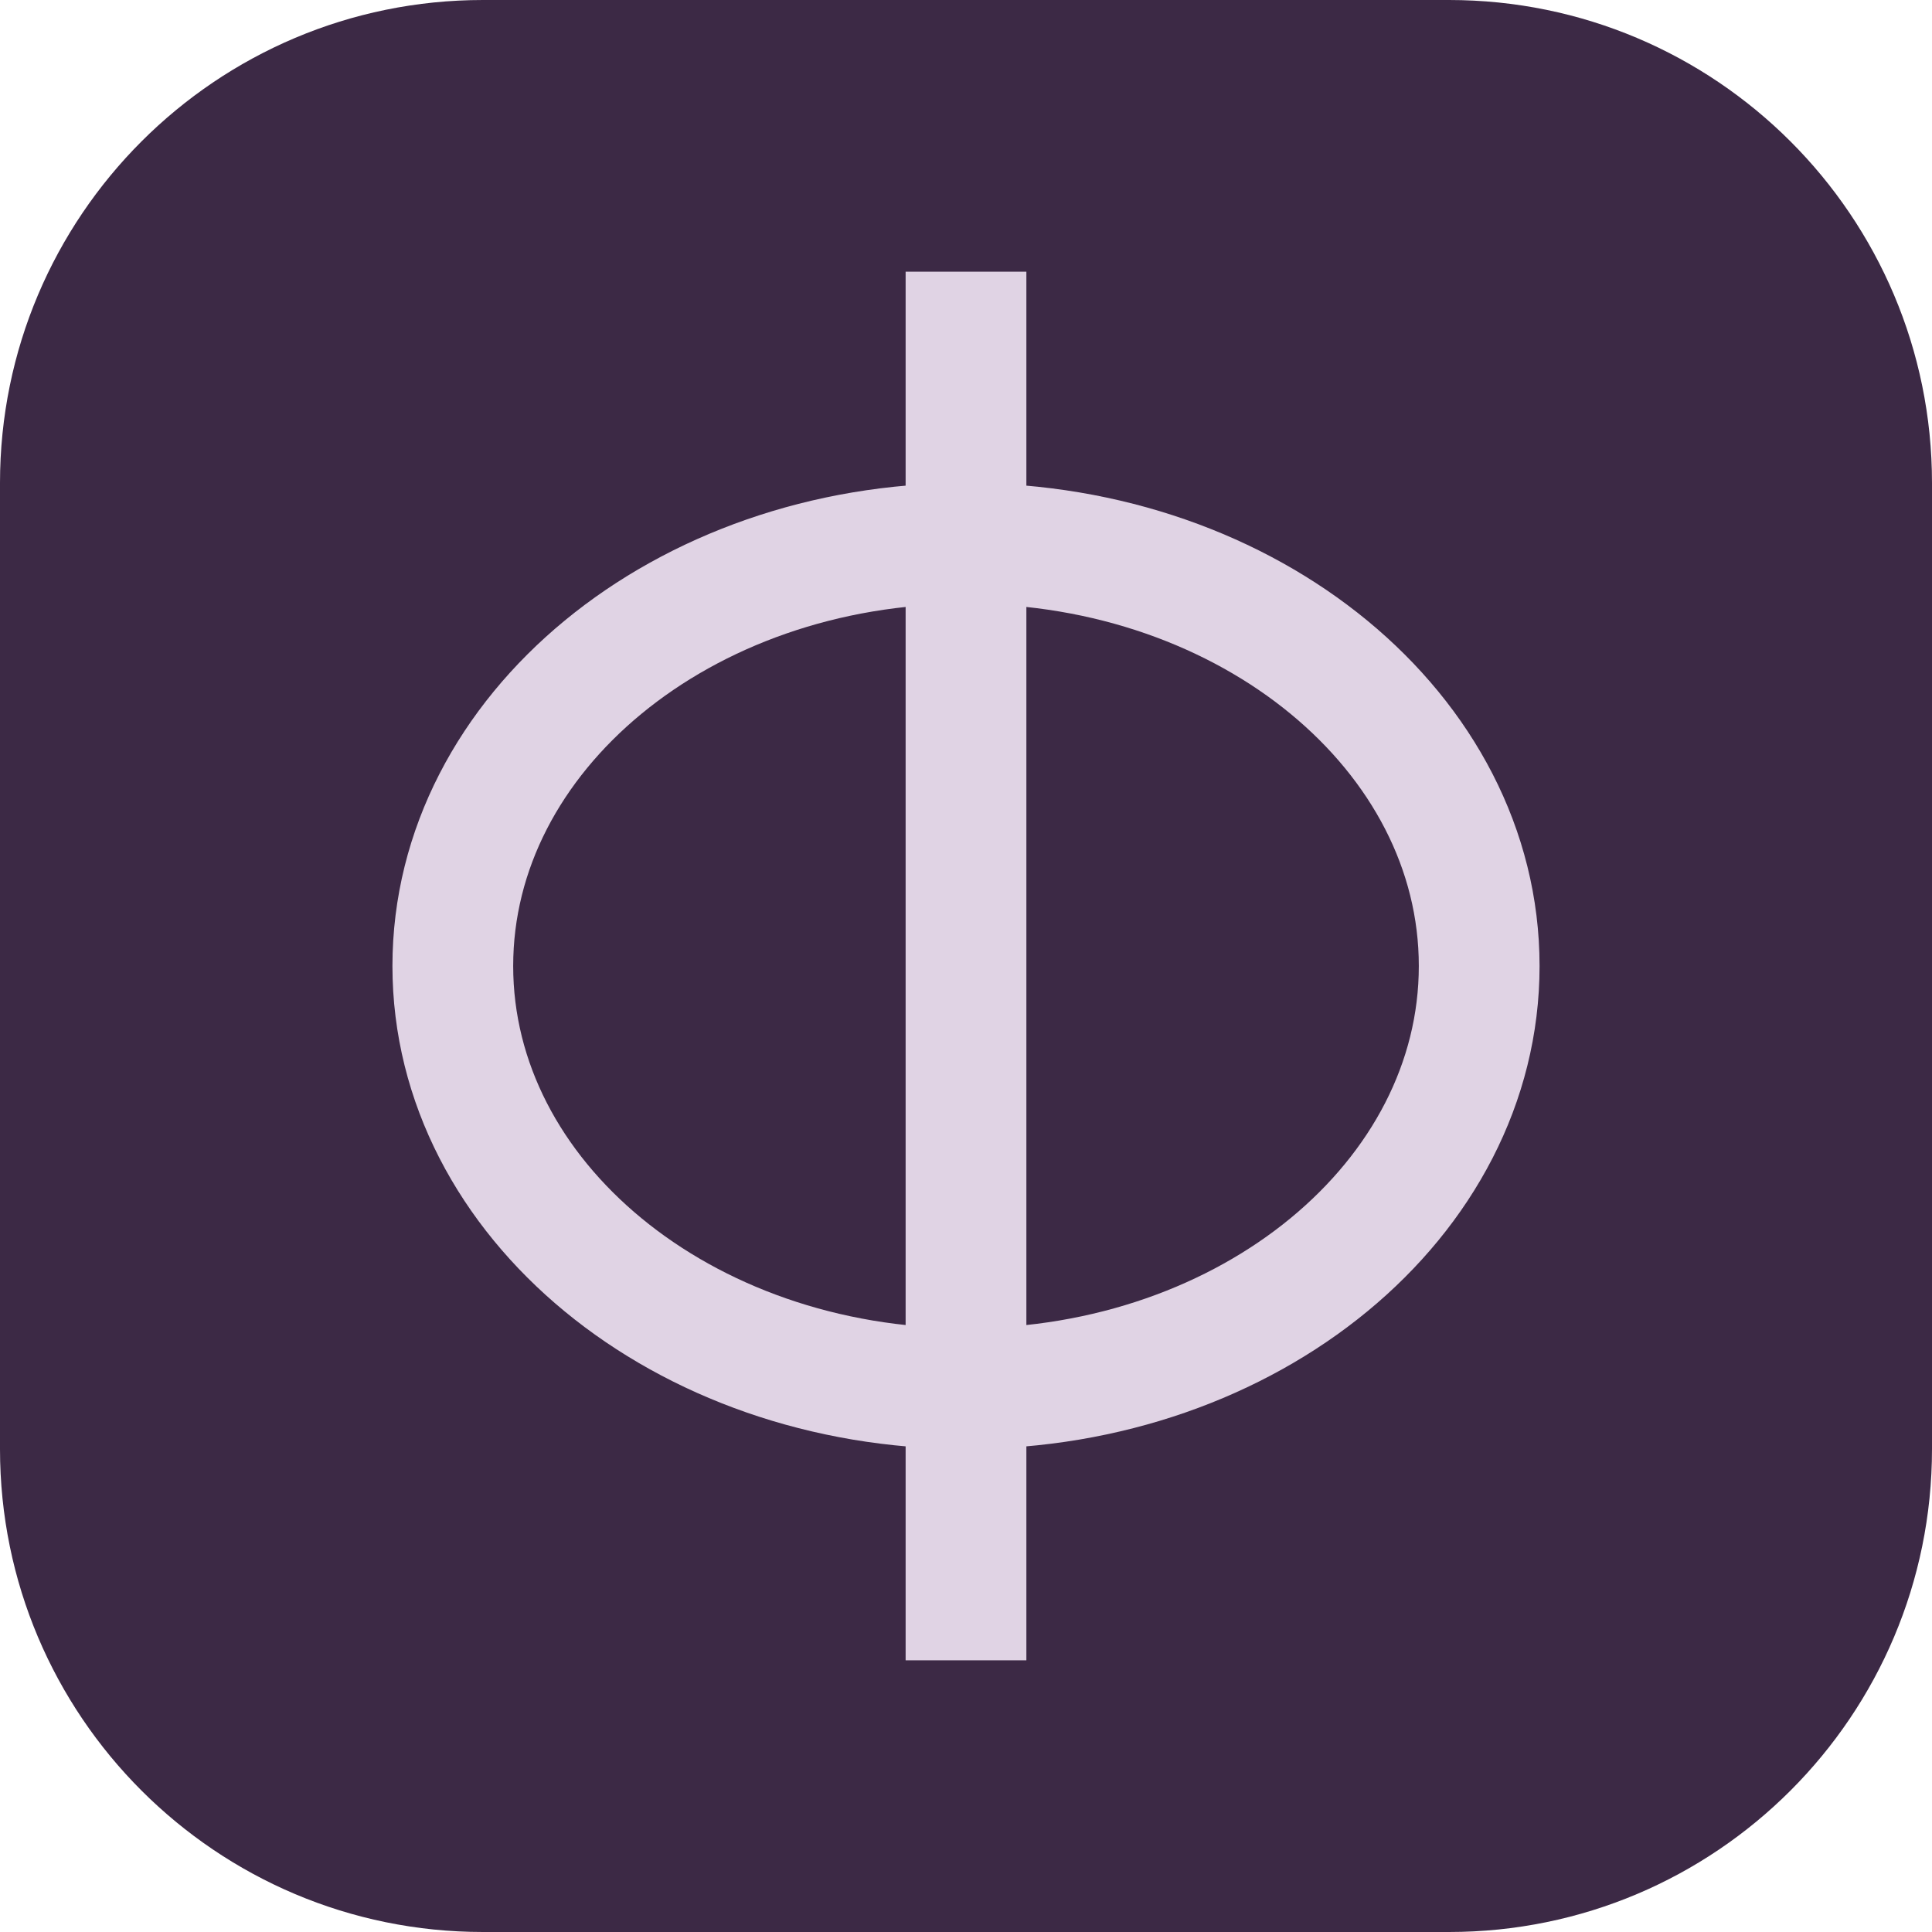
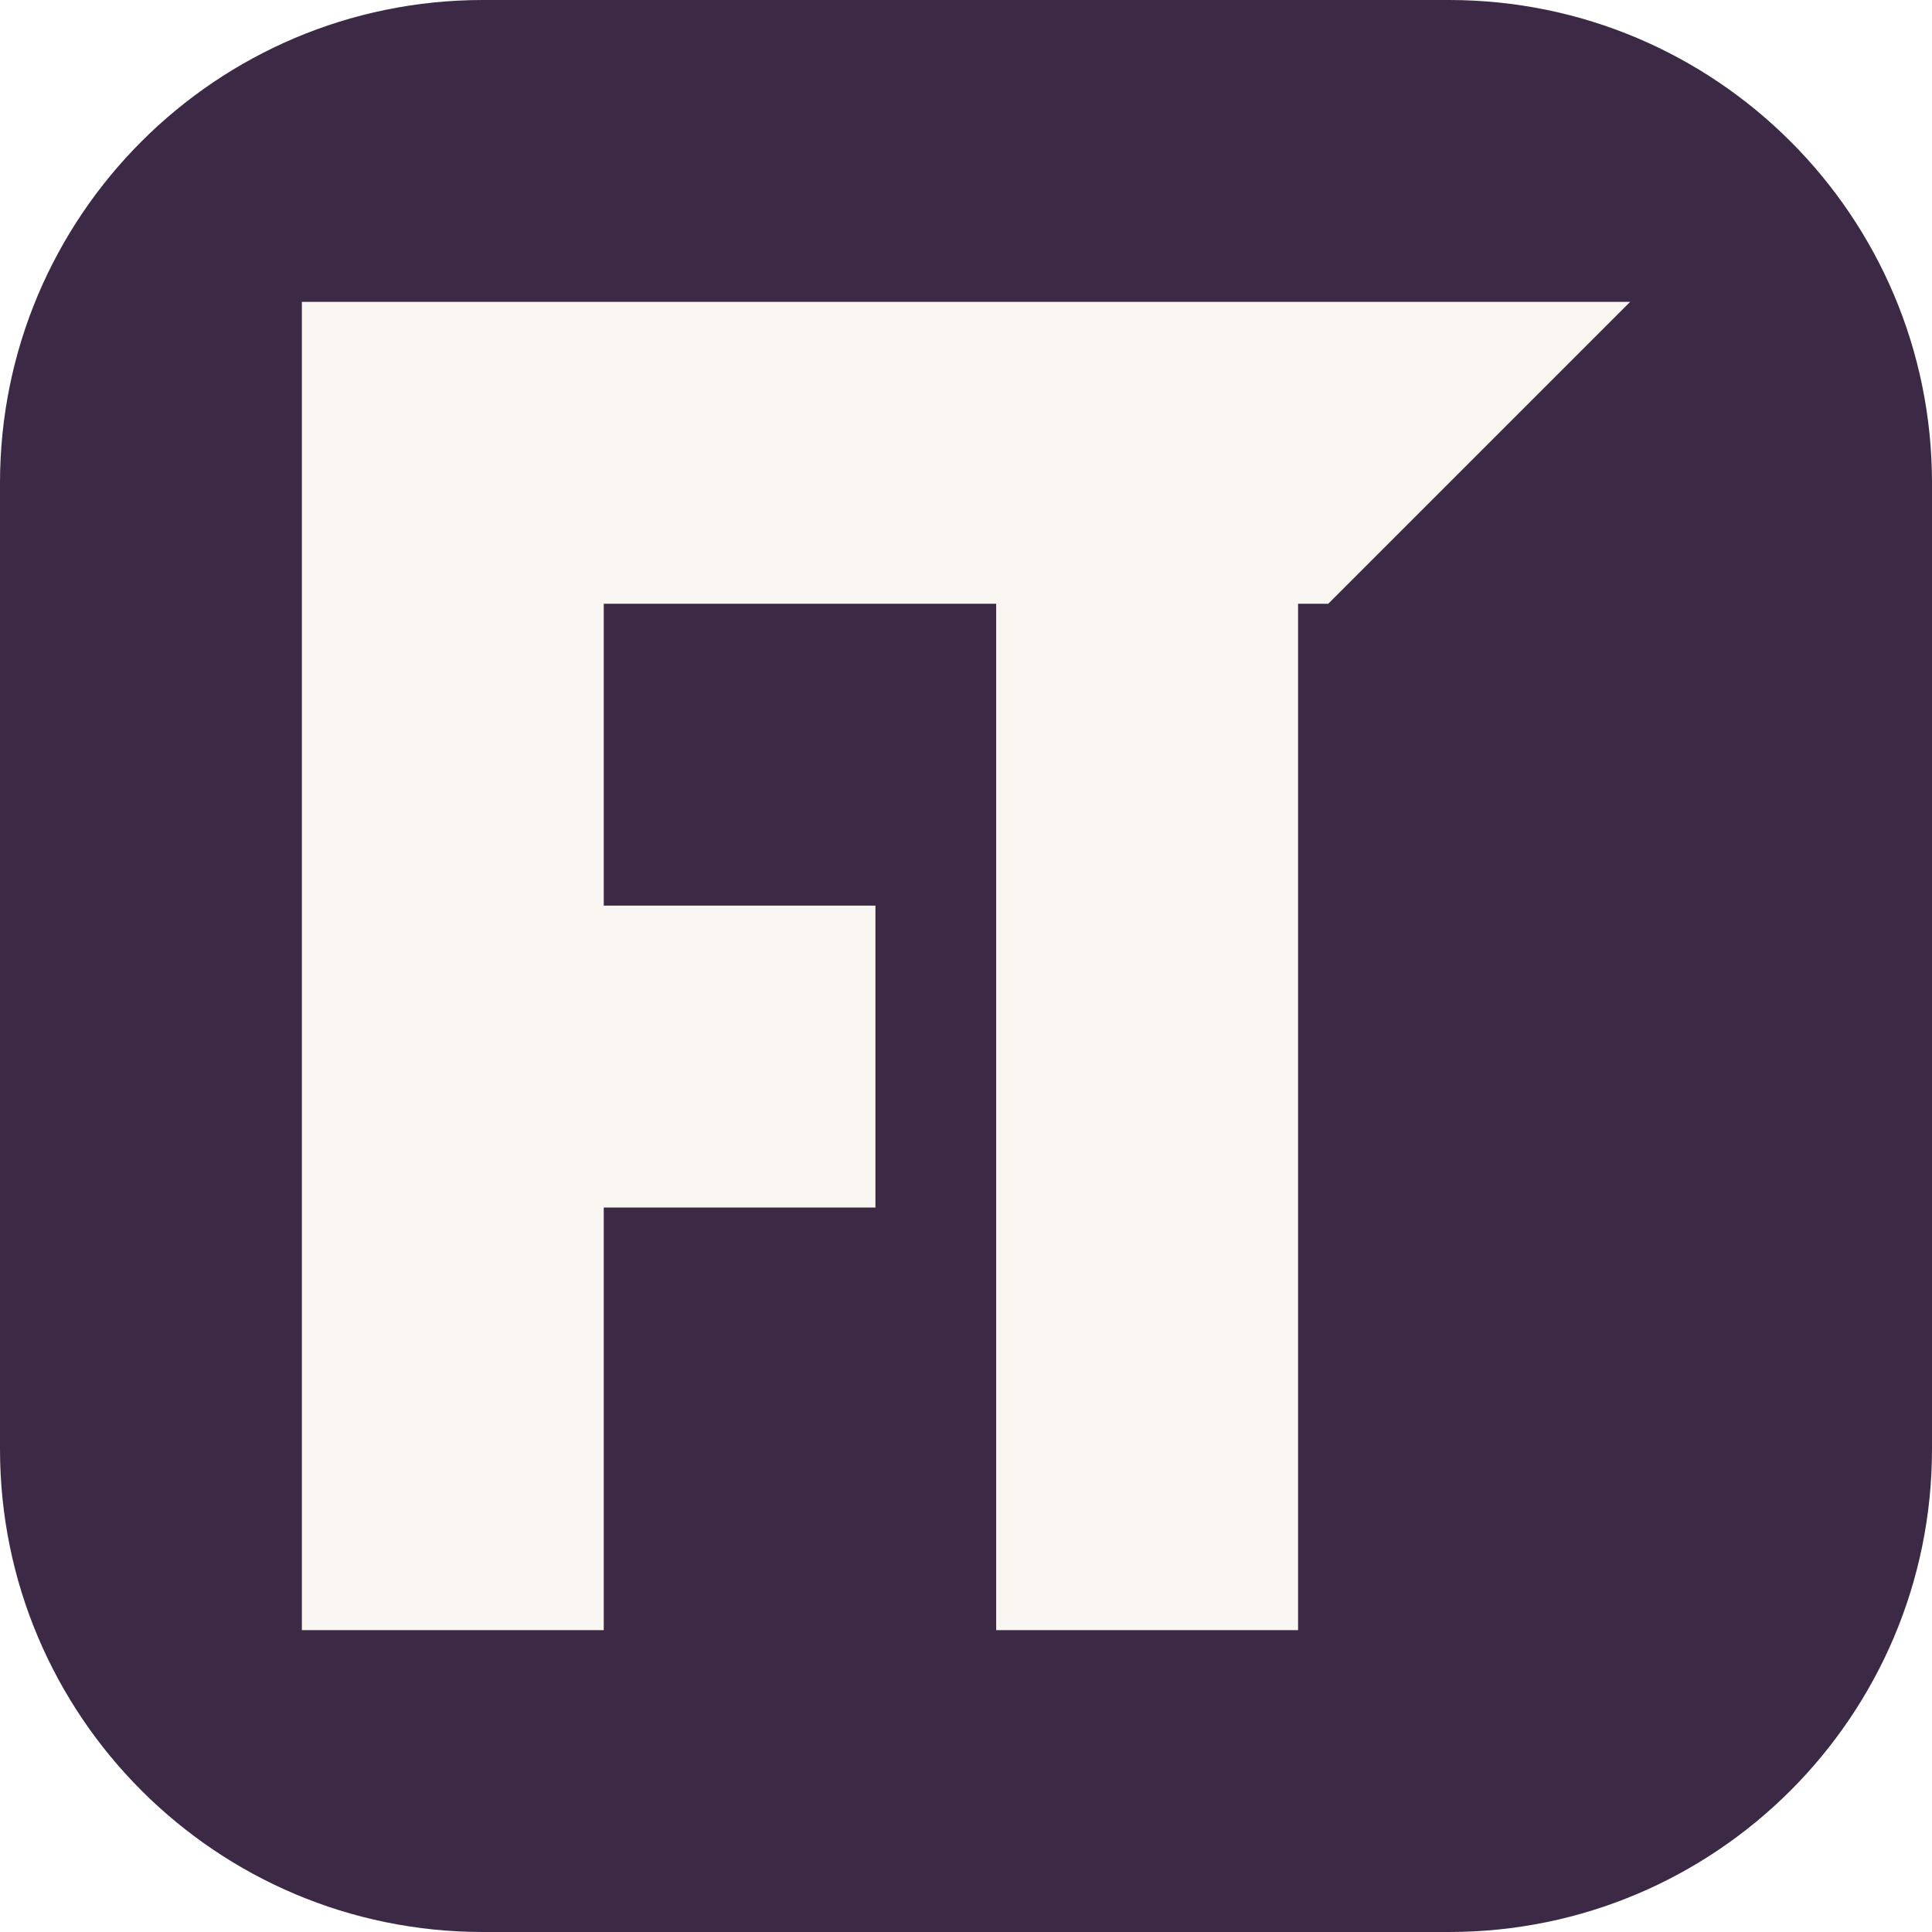
<svg xmlns="http://www.w3.org/2000/svg" viewBox="0 0 64 64" role="img" aria-labelledby="title">
  <rect width="64" height="64" rx="16" fill="#3c2945" />
-   <g fill="none" stroke="#e0d3e4" stroke-width="4">
-     <ellipse cx="32" cy="32" rx="17" ry="14" />
-     <path d="M32 9v46" />
-   </g>
+   <polygon points="10,10 54,10 44,20 43,20 43,54 33,54 33,20 20,20 20,30 29,30 29,40 20,40 20,54 10,54" fill="#faf7f2" />
</svg>
